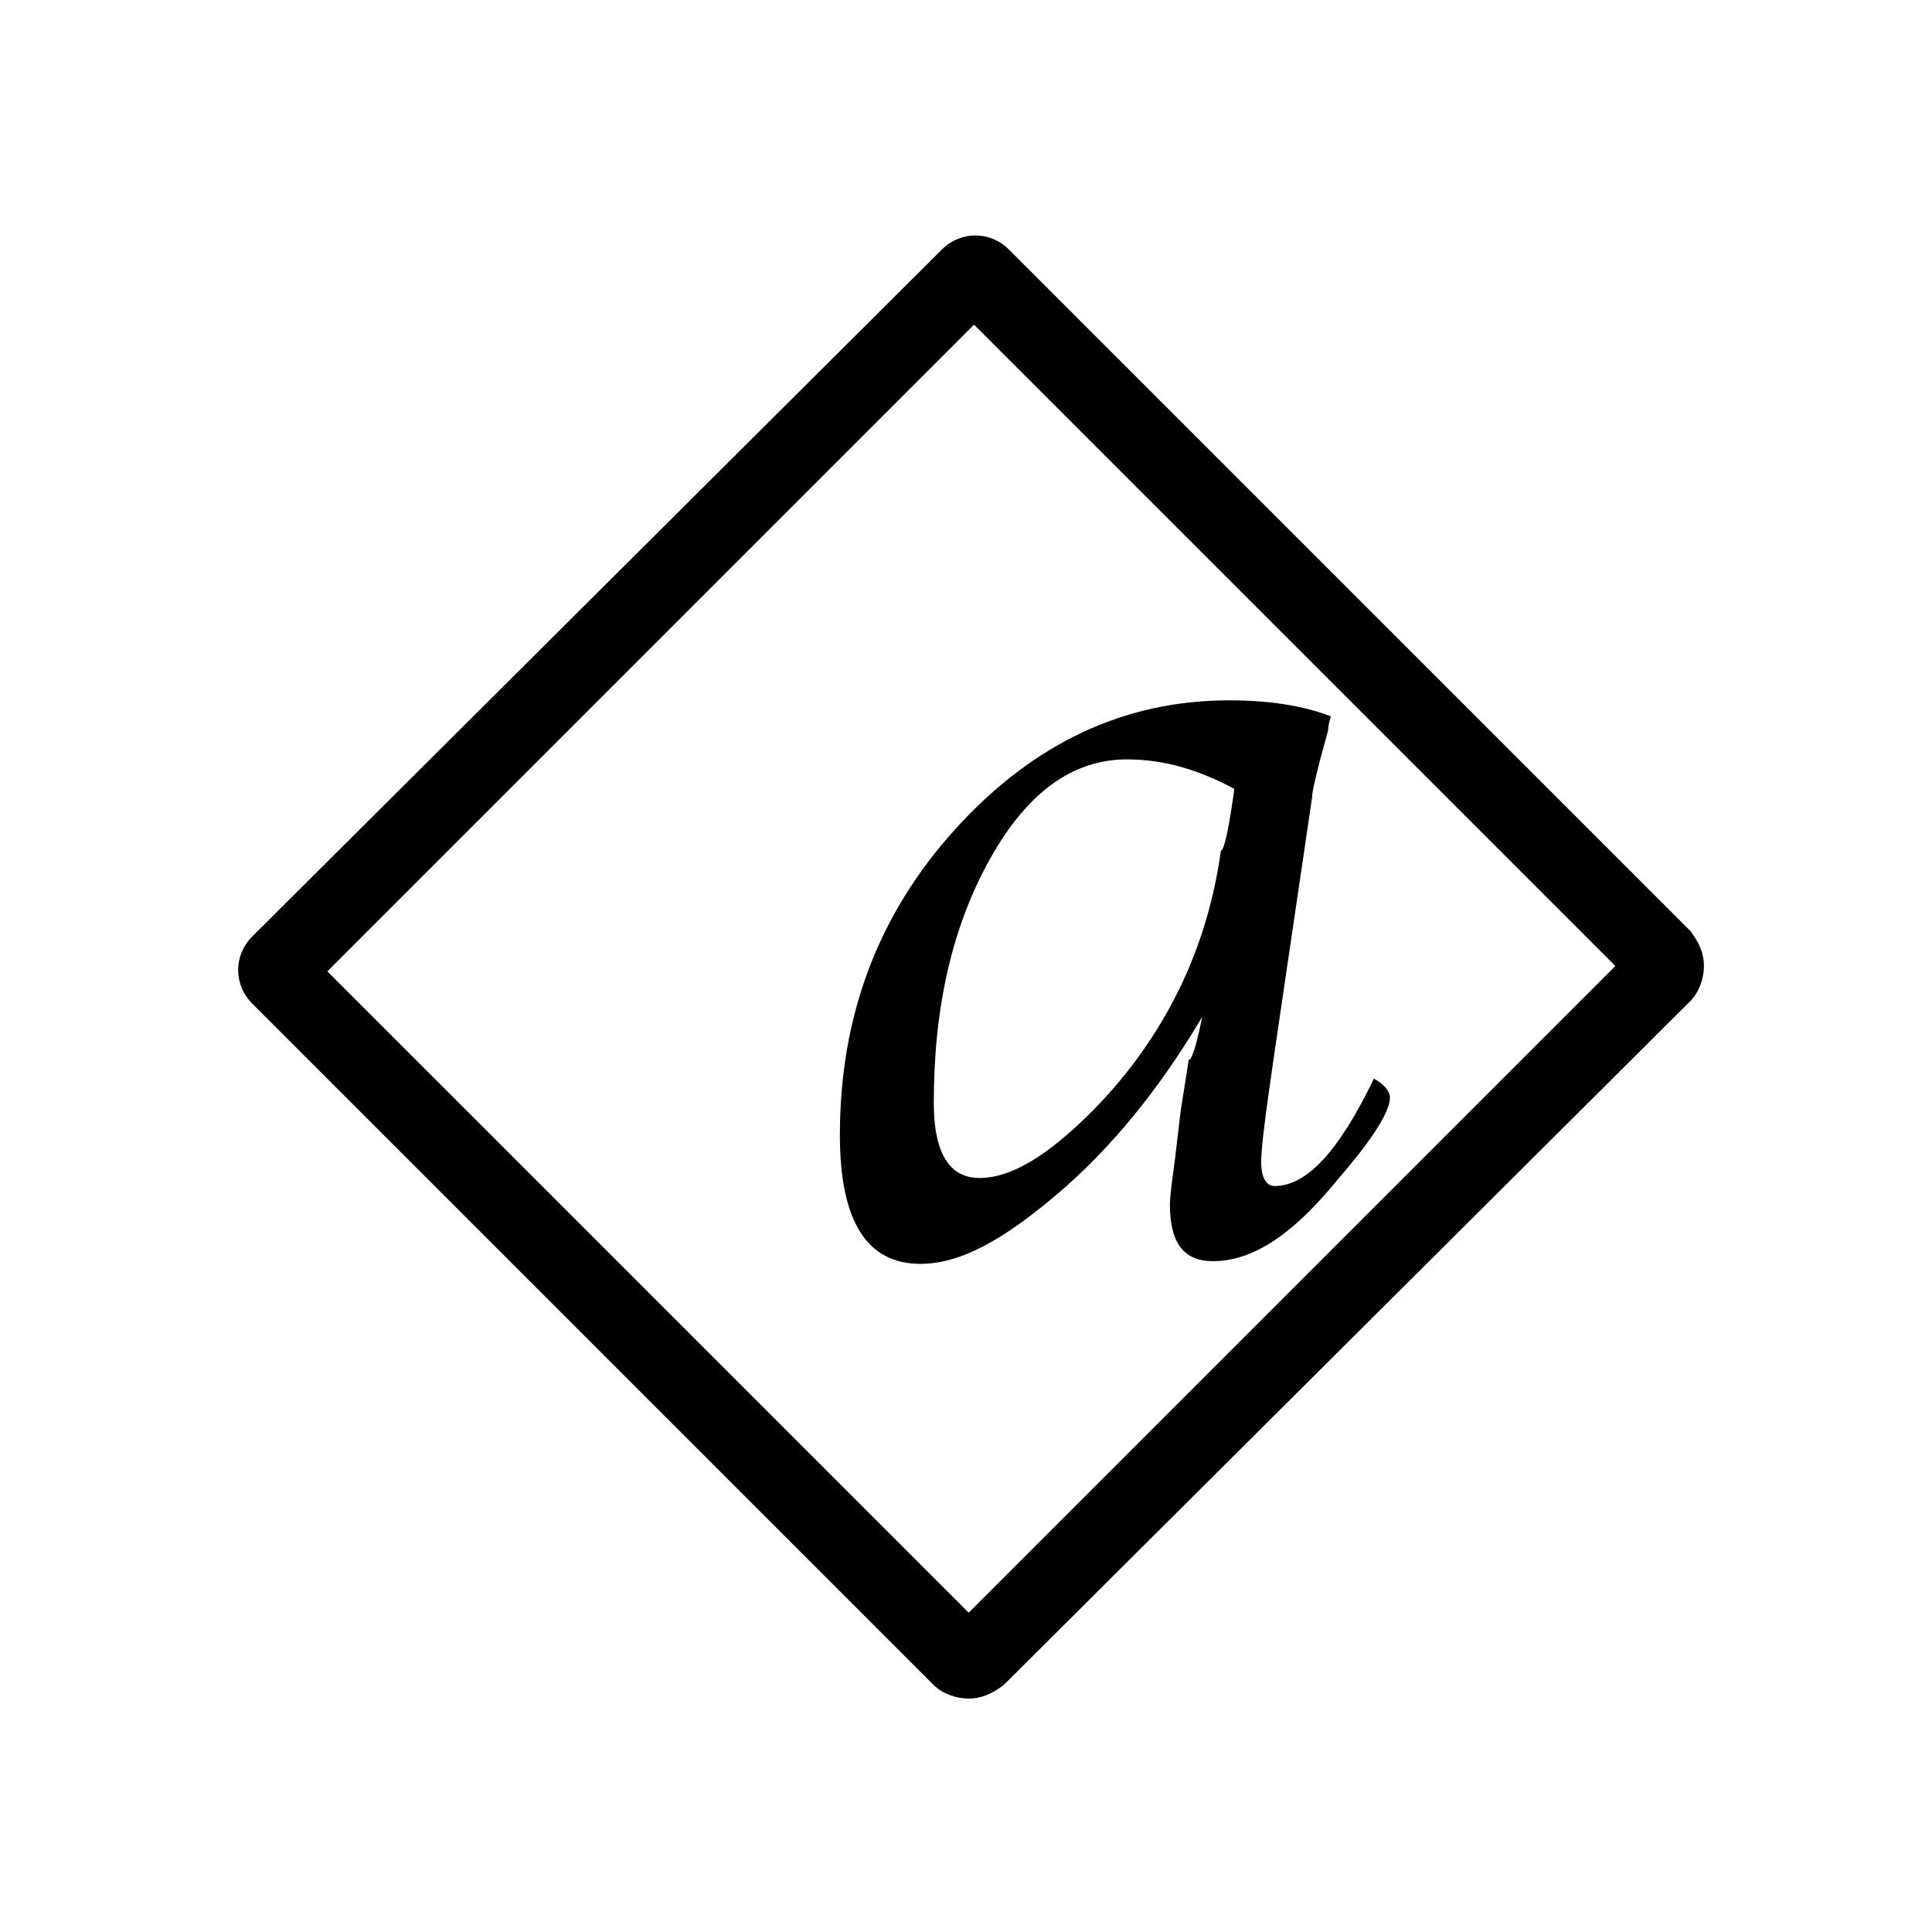
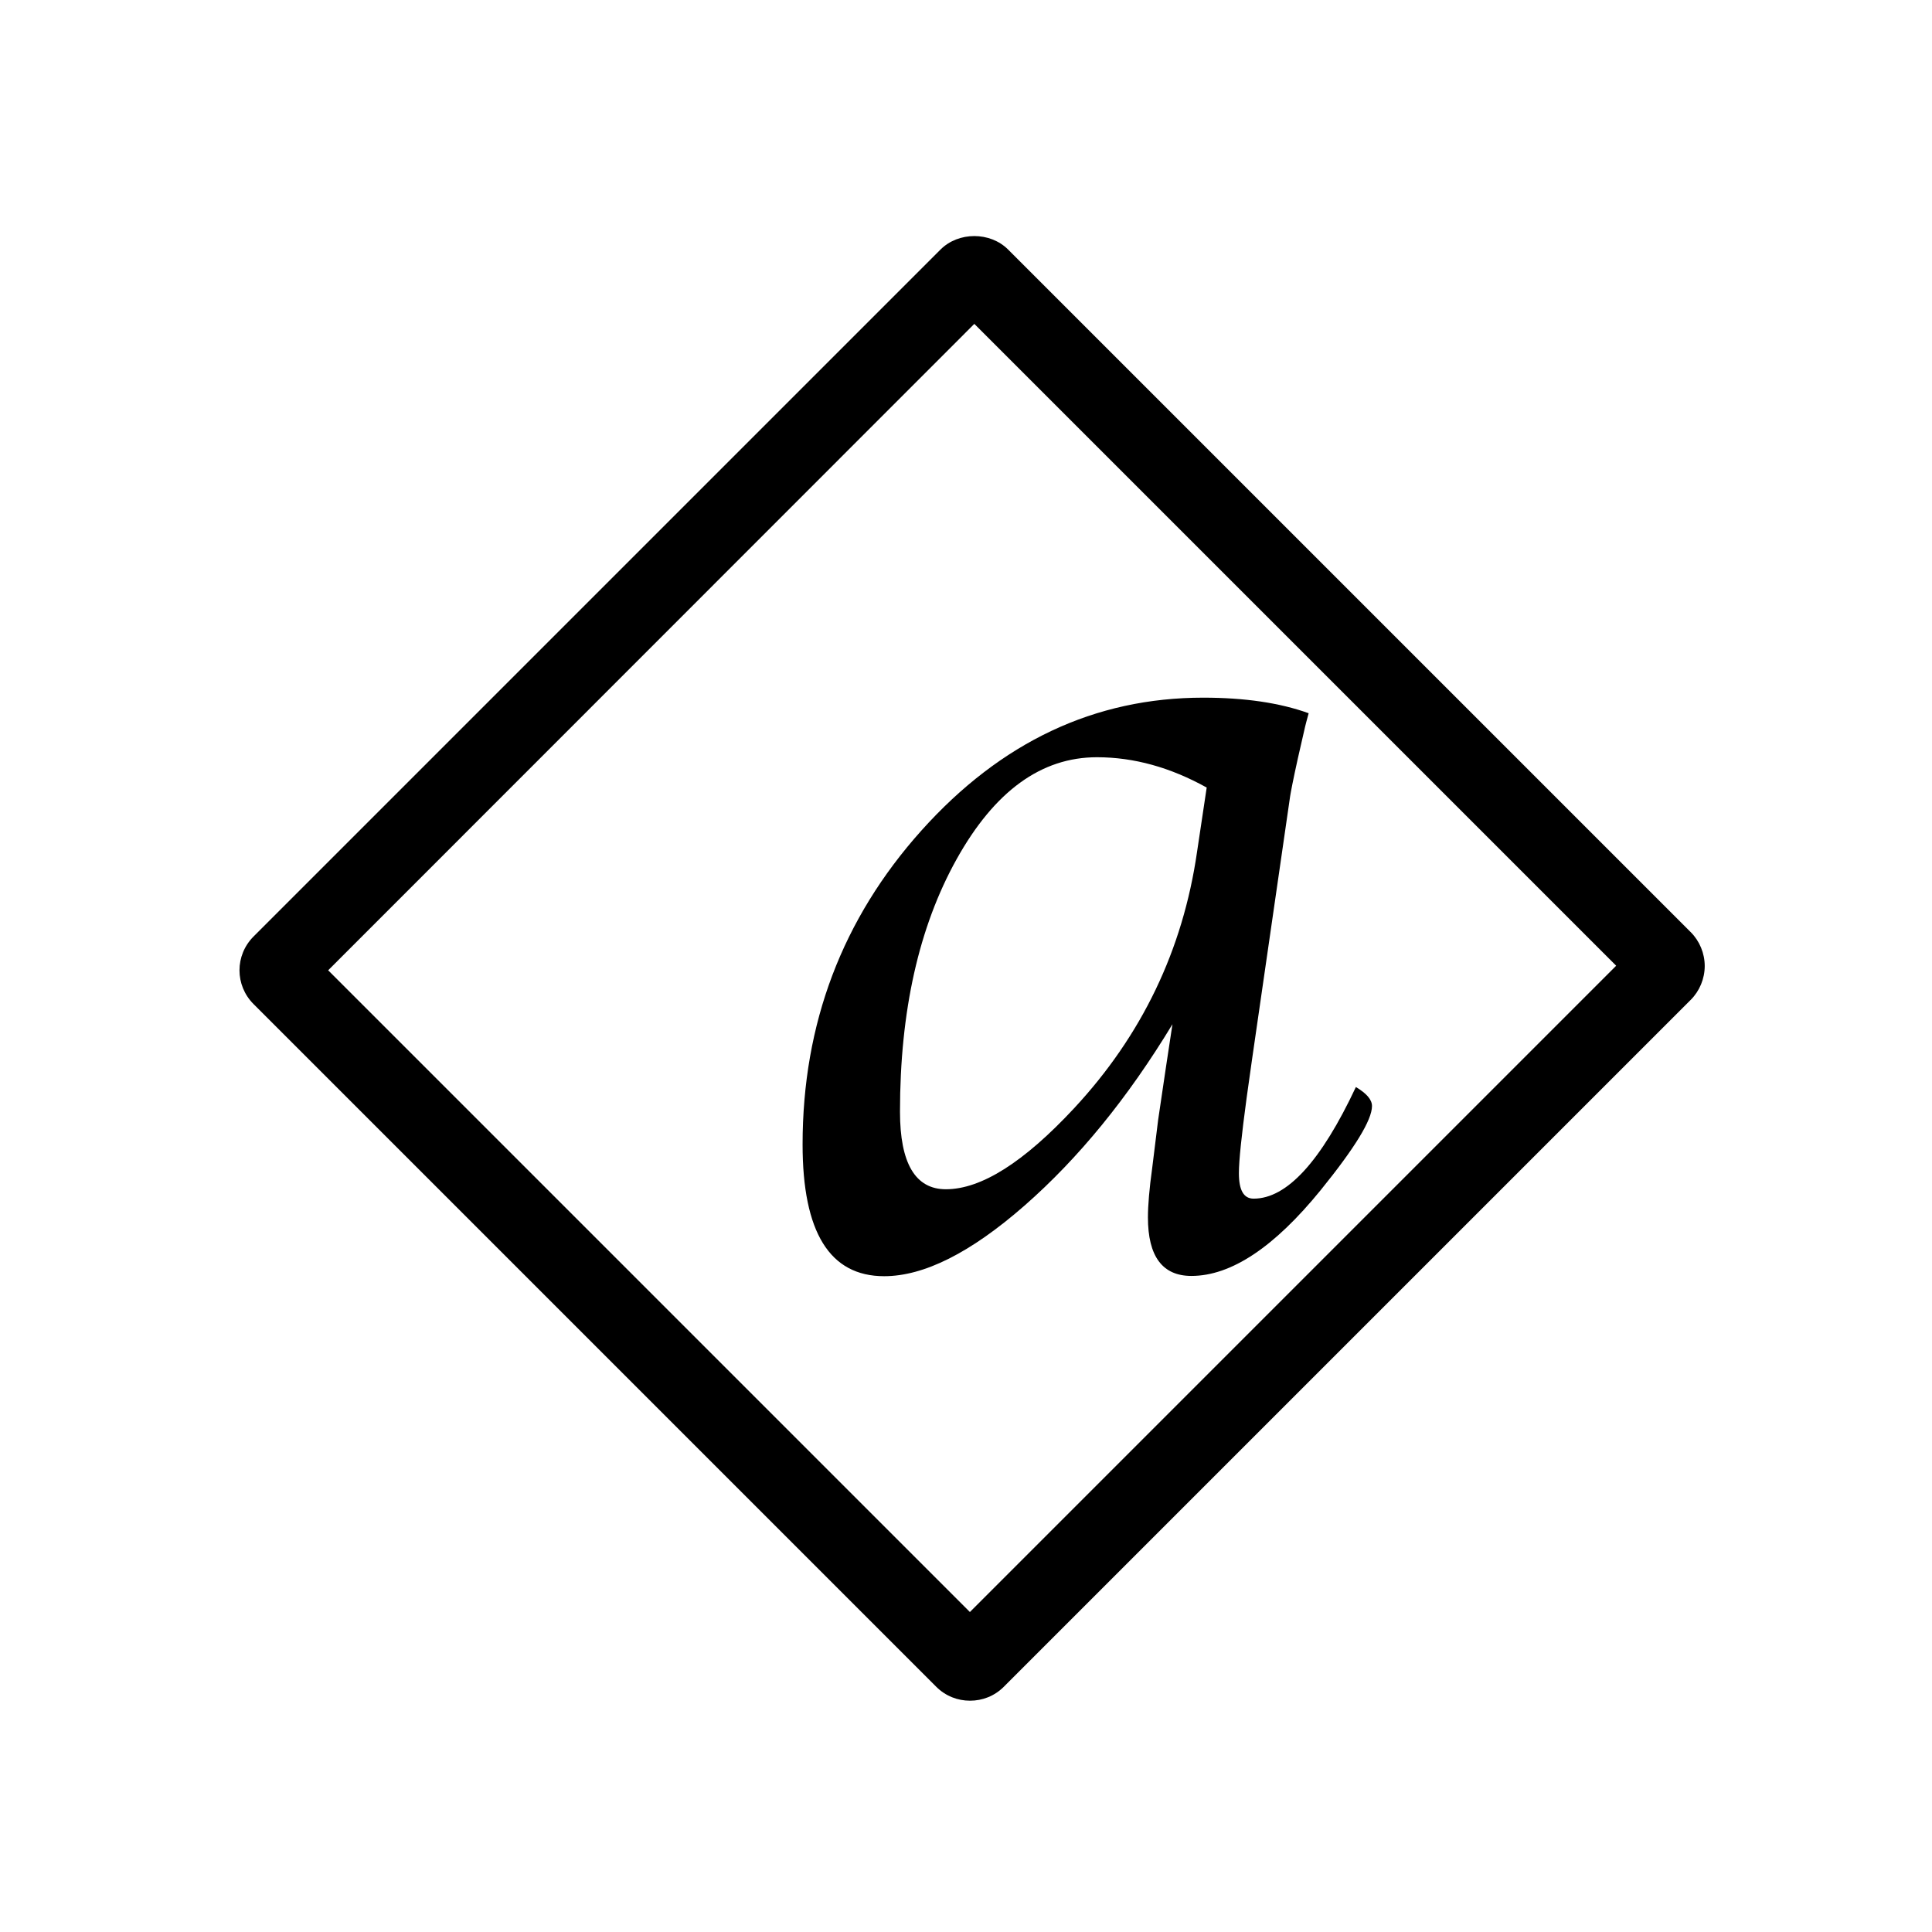
<svg xmlns="http://www.w3.org/2000/svg" viewBox="0 0 72 72">
-   <path d="M63,34.7L37.6,9.3c-0.7-0.7-1.8-0.7-2.5,0L9.4,34.9c-0.7,0.7-0.7,1.8,0,2.5l25.4,25.4c0.3,0.3,0.8,0.5,1.3,0.5  s0.9-0.2,1.3-0.5L63,37.3c0.3-0.3,0.5-0.8,0.5-1.3S63.3,35.1,63,34.7z M36.1,60.1L12.2,36.2l24.1-24.1L60.2,36L36.1,60.1L36.1,60.1z  " />
-   <path d="M44.8,37.9c-1.6,2.7-3.4,4.9-5.4,6.6c-2,1.7-3.6,2.6-5.1,2.6c-2,0-3-1.6-3-4.8c0-4.4,1.4-8.2,4.3-11.4  c2.9-3.2,6.3-4.8,10.2-4.8c1.5,0,2.8,0.2,3.8,0.6c-0.1,0.3-0.1,0.4-0.1,0.5l-0.3,1.1c-0.2,0.8-0.3,1.2-0.3,1.4l-1.4,9.5l-0.2,1.4  C47.1,42,47,42.9,47,43.3c0,0.6,0.2,0.9,0.5,0.9c1.2,0,2.4-1.3,3.7-4c0.4,0.2,0.6,0.5,0.6,0.7c0,0.5-0.6,1.5-1.9,3  C48.2,46,46.7,47,45.2,47c-1.1,0-1.6-0.7-1.6-2.1c0-0.4,0.1-1,0.2-1.8l0.2-1.7l0.3-1.9C44.5,39.5,44.8,37.9,44.8,37.9z M46,29.4  c-1.3-0.7-2.6-1.1-4-1.1c-2,0-3.7,1.2-5.1,3.7s-2.1,5.5-2.1,9.1c0,1.9,0.6,2.8,1.7,2.8c1.3,0,2.8-1,4.6-2.9c2.4-2.6,3.9-5.7,4.4-9.3  C45.7,31.7,46,29.4,46,29.4z" />
+   <path d="M63.01,34.74L37.57,9.3c-.67-.67-1.85-.67-2.52,0L9.45,34.9c-.7,.7-.7,1.82,0,2.52l25.44,25.44c.35,.35,.8,.52,1.26,.52s.91-.17,1.26-.52l25.6-25.6c.33-.33,.52-.79,.52-1.26s-.19-.93-.52-1.26Zm-26.86,25.34L12.23,36.16,36.31,12.07l23.92,23.92-24.08,24.08Z" fill-rule="evenodd" />
+   <path d="M43.7,38.16c-1.67,2.76-3.51,5.01-5.52,6.77-2.01,1.76-3.75,2.63-5.23,2.63-2.03,0-3.04-1.64-3.04-4.91,0-4.5,1.48-8.41,4.43-11.7,2.96-3.3,6.46-4.95,10.5-4.95,1.54,0,2.85,.19,3.93,.58-.07,.27-.12,.43-.13,.49l-.27,1.18c-.18,.81-.27,1.29-.29,1.42l-1.42,9.81-.2,1.42c-.19,1.41-.29,2.35-.29,2.82,0,.64,.18,.95,.55,.95,1.24,0,2.51-1.39,3.81-4.16,.4,.24,.6,.47,.6,.71,0,.52-.64,1.56-1.91,3.13-1.73,2.13-3.34,3.2-4.82,3.2-1.08,0-1.62-.73-1.62-2.18,0-.44,.05-1.06,.16-1.85l.22-1.78,.29-1.96,.25-1.65Zm1.27-8.81c-1.35-.75-2.71-1.13-4.09-1.13-2.08,0-3.82,1.27-5.23,3.8-1.41,2.53-2.11,5.67-2.11,9.41,0,1.92,.57,2.89,1.71,2.89,1.32,0,2.91-1.01,4.78-3.02,2.52-2.71,4.05-5.89,4.58-9.55l.36-2.4Z" />
+   <rect x=".36" y=".36" width="71.28" height="71.28" fill="none" />
</svg>
